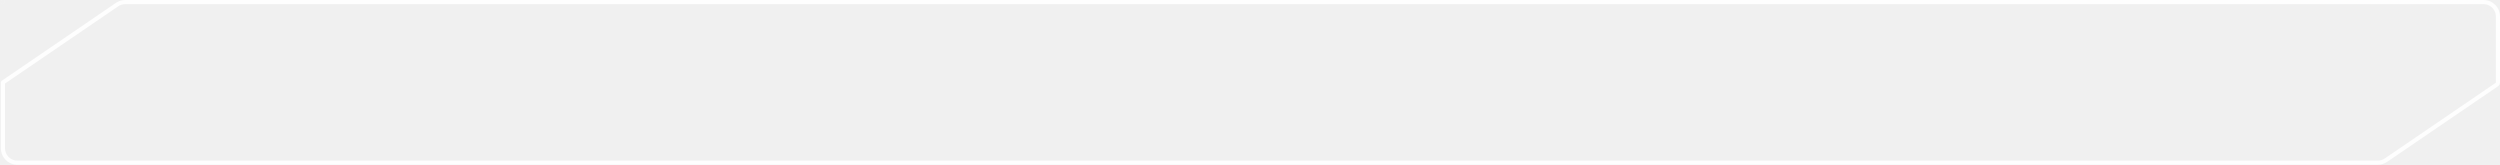
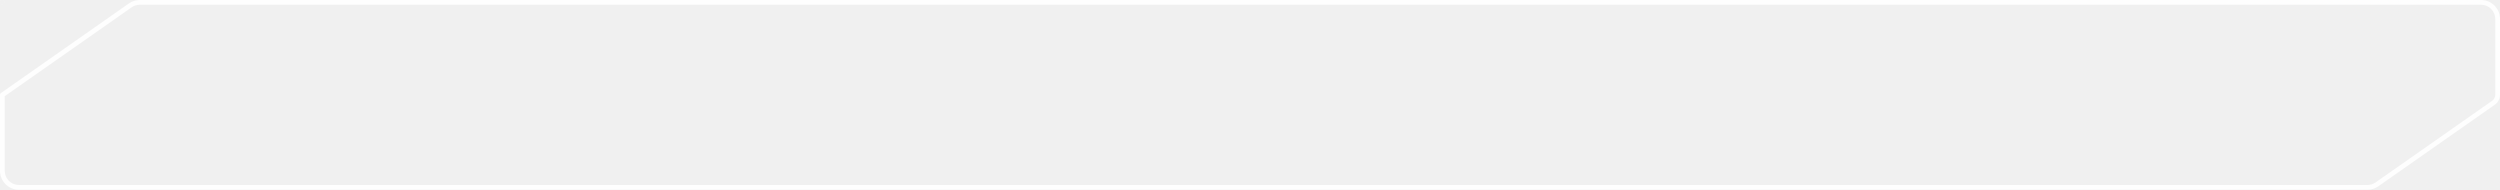
- <svg xmlns="http://www.w3.org/2000/svg" width="100%" height="auto" viewBox="0 0 607 40" fill="none" preserveAspectRatio="none">
-   <mask id="path-1-inside-1_690_104" fill="white">
-     <path fill-rule="evenodd" clip-rule="evenodd" d="M0.214 20V20C0.214 19.845 0.291 19.699 0.419 19.612L28.156 0.695C28.82 0.242 29.606 0 30.41 0H66.409H603C605.209 0 607 1.791 607 4V20V20C607 20.38 606.812 20.735 606.499 20.949L579.584 39.305C578.92 39.758 578.134 40 577.33 40H540.805H4.214C2.005 40 0.214 38.209 0.214 36V20ZM606.476 39.388C606.204 39.574 606.335 40 606.665 40V40C606.85 40 607 39.85 607 39.665V39.665C607 39.396 606.699 39.236 606.476 39.388V39.388ZM0.214 0.459C0.214 0.206 0.419 0 0.673 0V0C1.125 0 1.305 0.584 0.932 0.838V0.838C0.627 1.046 0.214 0.828 0.214 0.459V0.459Z" />
+ <svg xmlns="http://www.w3.org/2000/svg" width="100%" height="auto" viewBox="0 0 527 40" fill="none" preserveAspectRatio="none">
+   <mask id="path-1-inside-1_698_214" fill="white">
+     <path fill-rule="evenodd" clip-rule="evenodd" d="M0 20V20C0 19.844 0.076 19.698 0.204 19.609L27.175 0.723C27.847 0.253 28.648 0 29.469 0H57.491H523C525.209 0 527 1.791 527 4V20V20C527 20.82 526.6 21.588 525.929 22.058L501.338 39.277C500.665 39.747 499.864 40 499.043 40H469.509H4C1.791 40 0 38.209 0 36V20ZM526.855 39.833C526.782 39.884 526.818 40 526.908 40V40C526.959 40 527 39.959 527 39.908V39.908C527 39.834 526.916 39.79 526.855 39.833V39.833ZM0 0.454C0 0.203 0.203 0 0.454 0V0C0.899 0 1.079 0.572 0.715 0.827V0.827C0.414 1.038 0 0.822 0 0.454V0.454Z" />
  </mask>
-   <path d="M606.499 20.949L605.935 20.123L606.499 20.949ZM579.584 39.305L580.147 40.131L579.584 39.305ZM28.156 0.695L28.719 1.522L28.156 0.695ZM0.419 19.612L0.983 20.438L0.419 19.612ZM27.592 -0.131L-0.144 18.785L0.983 20.438L28.719 1.522L27.592 -0.131ZM66.409 -1H30.41V1H66.409V-1ZM603 -1H66.409V1H603V-1ZM608 20V4H606V20H608ZM580.147 40.131L607.062 21.775L605.935 20.123L579.02 38.478L580.147 40.131ZM540.805 41H577.33V39H540.805V41ZM4.214 41H540.805V39H4.214V41ZM-0.786 20V36H1.214V20H-0.786ZM0.368 0.012C0.727 -0.233 1.214 0.024 1.214 0.459H-0.786C-0.786 1.631 0.526 2.325 1.495 1.664L0.368 0.012ZM0.673 -1C-0.133 -1 -0.786 -0.347 -0.786 0.459H1.214C1.214 0.758 0.972 1 0.673 1V-1ZM608 39.665C608 38.592 606.799 37.958 605.913 38.562L607.04 40.214C606.598 40.515 606 40.199 606 39.665H608ZM606.665 39C607.319 39 607.58 39.846 607.04 40.214L605.913 38.562C604.828 39.302 605.351 41 606.665 41V39ZM4.214 39C2.557 39 1.214 37.657 1.214 36H-0.786C-0.786 38.761 1.452 41 4.214 41V39ZM606 20C606 20.049 605.976 20.095 605.935 20.123L607.062 21.775C607.649 21.375 608 20.71 608 20H606ZM603 1C604.657 1 606 2.343 606 4H608C608 1.239 605.762 -1 603 -1V1ZM579.02 38.478C578.522 38.818 577.933 39 577.33 39V41C578.335 41 579.317 40.697 580.147 40.131L579.02 38.478ZM0.673 1C0.141 1 -0.072 0.312 0.368 0.012L1.495 1.664C2.681 0.856 2.109 -1 0.673 -1V1ZM28.719 1.522C29.218 1.182 29.807 1 30.41 1V-1C29.404 -1 28.423 -0.697 27.592 -0.131L28.719 1.522ZM606.665 41C607.402 41 608 40.402 608 39.665H606C606 39.298 606.298 39 606.665 39V41ZM1.214 20C1.214 20.175 1.127 20.339 0.983 20.438L-0.144 18.785C-0.546 19.059 -0.786 19.514 -0.786 20H1.214Z" fill="#FEFEFE" mask="url(#path-1-inside-1_690_104)" />
+   <path d="M525.929 22.058L526.502 22.877L525.929 22.058ZM501.338 39.277L500.764 38.458L501.338 39.277ZM27.175 0.723L26.601 -0.096L27.175 0.723ZM26.601 -0.096L-0.37 18.79L0.777 20.428L27.748 1.543L26.601 -0.096ZM57.491 -1H29.469V1H57.491V-1ZM523 -1H57.491V1H523V-1ZM528 20V4H526V20H528ZM501.911 40.096L526.502 22.877L525.355 21.239L500.764 38.458L501.911 40.096ZM469.509 41H499.043V39H469.509V41ZM4 41H469.509V39H4V41ZM-1 20V36H1V20H-1ZM0.142 0.008C0.503 -0.246 1 0.013 1 0.454H-1C-1 1.631 0.325 2.321 1.289 1.646L0.142 0.008ZM0.454 -1C-0.349 -1 -1 -0.349 -1 0.454H1C1 0.756 0.756 1 0.454 1V-1ZM528 39.908C528 39.025 527.006 38.507 526.282 39.014L527.429 40.652C526.827 41.073 526 40.643 526 39.908H528ZM526.908 39C527.796 39 528.156 40.143 527.429 40.652L526.282 39.014C525.407 39.626 525.841 41 526.908 41V39ZM4 39C2.343 39 1 37.657 1 36H-1C-1 38.761 1.239 41 4 41V39ZM526 20C526 20.493 525.759 20.956 525.355 21.239L526.502 22.877C527.441 22.22 528 21.146 528 20H526ZM523 1C524.657 1 526 2.343 526 4H528C528 1.239 525.761 -1 523 -1V1ZM500.764 38.458C500.26 38.811 499.659 39 499.043 39V41C500.07 41 501.071 40.684 501.911 40.096L500.764 38.458ZM0.454 1C-0.079 1 -0.295 0.313 0.142 0.008L1.289 1.646C2.453 0.83 1.876 -1 0.454 -1V1ZM27.748 1.543C28.253 1.189 28.853 1 29.469 1V-1C28.443 -1 27.442 -0.684 26.601 -0.096L27.748 1.543ZM526.908 41C527.511 41 528 40.511 528 39.908H526C526 39.407 526.407 39 526.908 39V41ZM1 20C1 20.17 0.917 20.33 0.777 20.428L-0.37 18.79C-0.765 19.066 -1 19.518 -1 20H1Z" fill="#FEFEFE" mask="url(#path-1-inside-1_698_214)" />
</svg>
